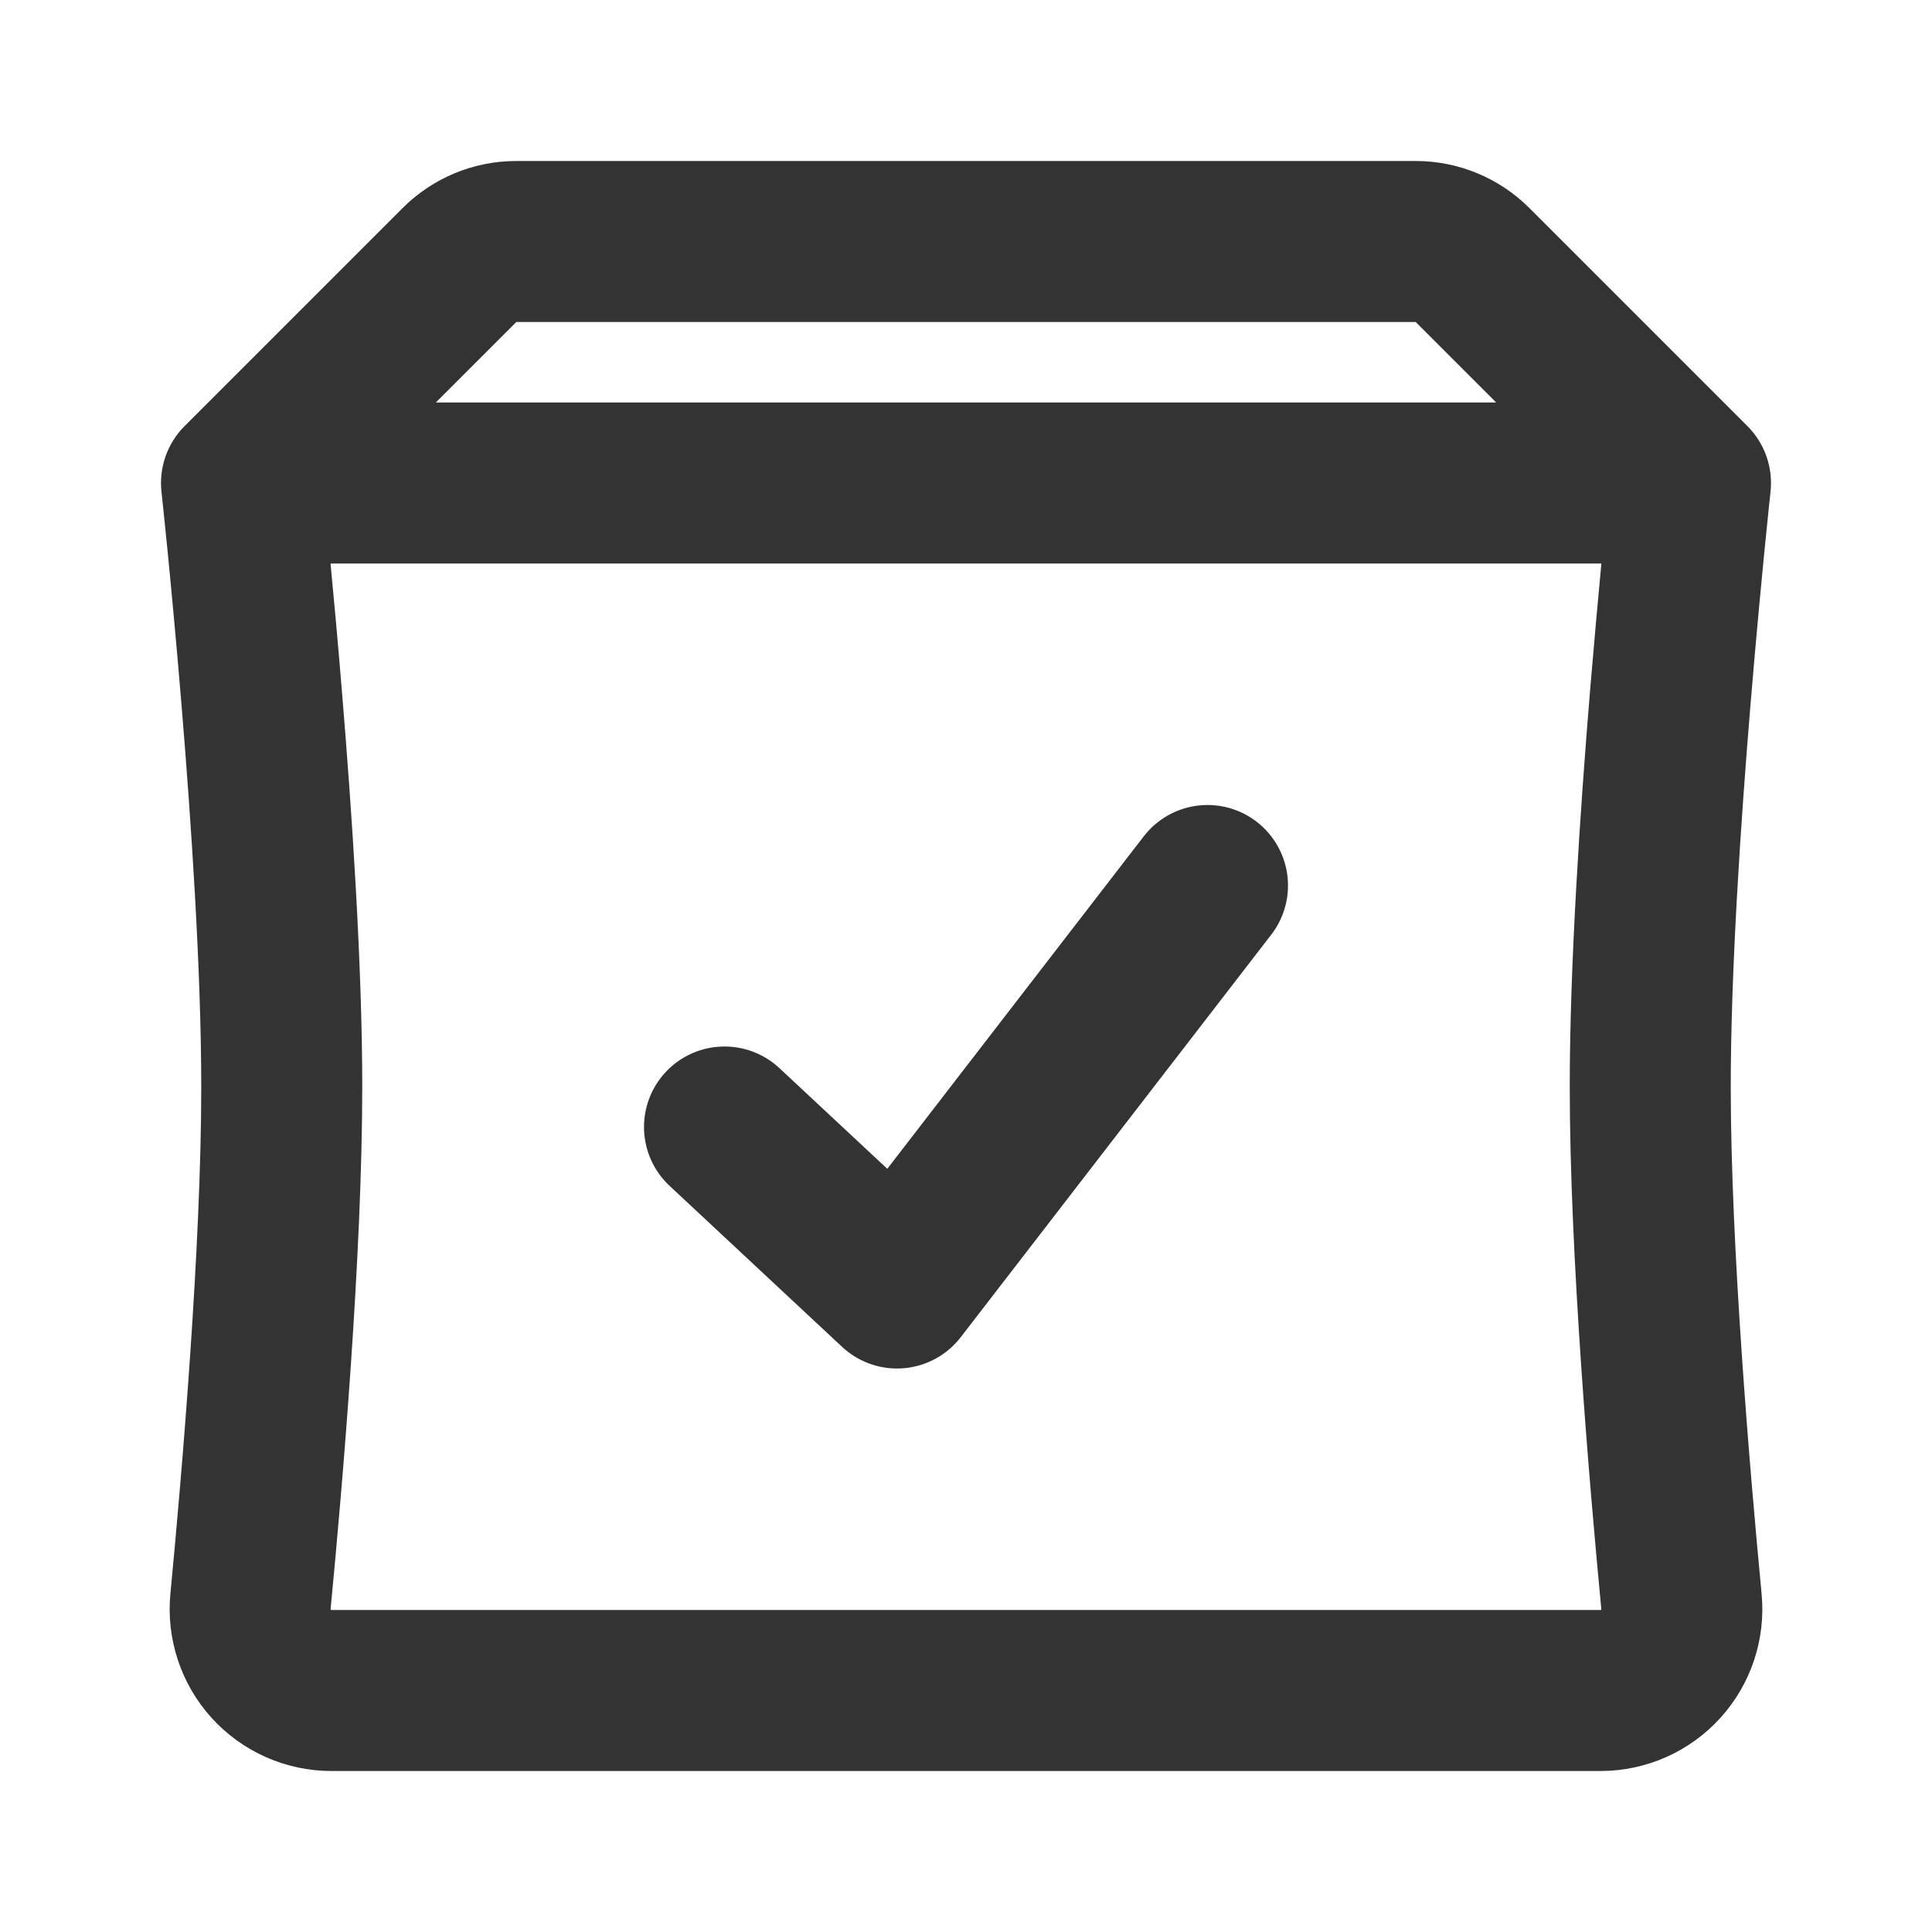
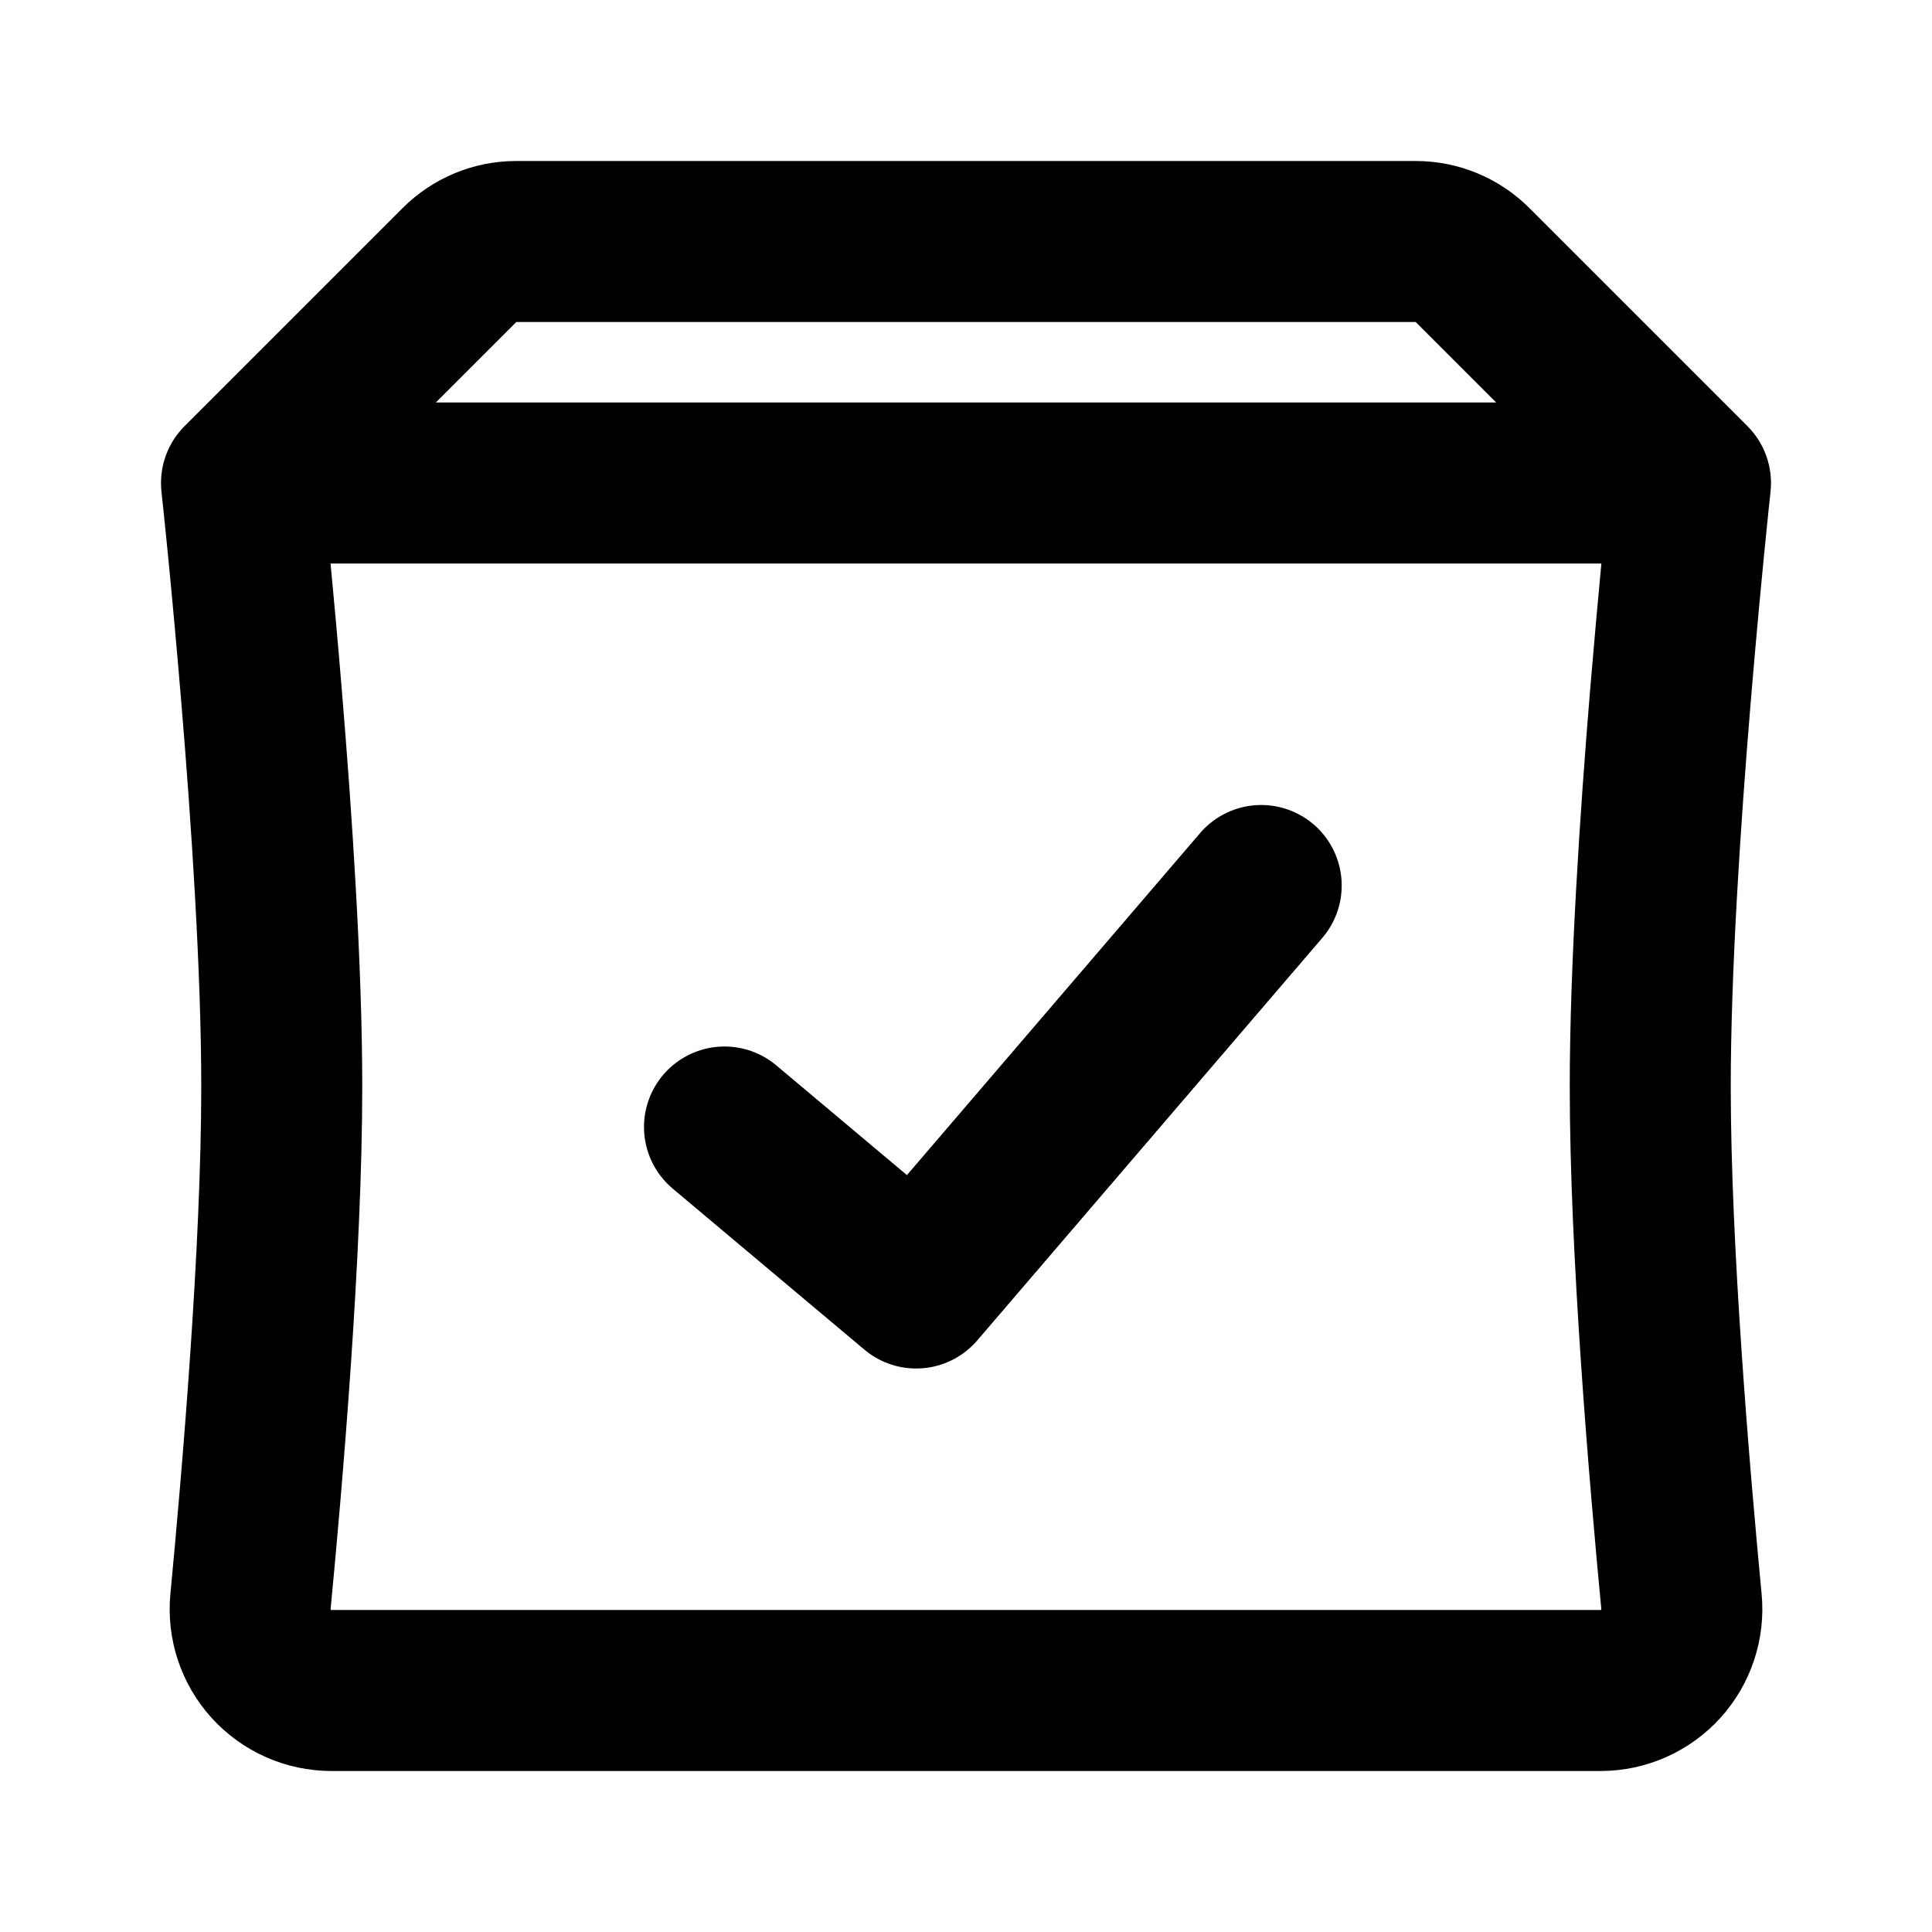
<svg xmlns="http://www.w3.org/2000/svg" width="24" height="24" fill="none" viewBox="0 0 24 24">
-   <path fill="#333" fill-rule="evenodd" d="M6.414 4l-1 1h13.172l-1-1H6.414zm15.58 2.109a1 1 0 00-.287-.816L19 2.586A1.996 1.996 0 0017.588 2H6.412C5.88 2 5.374 2.212 5 2.586L2.293 5.293a1 1 0 00-.287.816m0 0v.003l.001.009.004.038.016.147.056.552c.046.47.108 1.128.17 1.876.125 1.504.247 3.345.247 4.766 0 1.978-.236 4.757-.383 6.296A2.01 2.01 0 004.115 22h15.77a2.01 2.01 0 001.998-2.204c-.147-1.54-.383-4.318-.383-6.296 0-1.421.122-3.262.247-4.766a121.848 121.848 0 01.226-2.428l.016-.147.004-.038v-.01l.001-.002M4.106 7c.042.435.091.974.14 1.57.126 1.513.254 3.422.254 4.93 0 2.085-.245 4.95-.393 6.487a.02.02 0 000 .004v.001a.017.017 0 00.007.008h15.772a.017.017 0 00.006-.006v-.007c-.147-1.537-.392-4.402-.392-6.487 0-1.508.128-3.417.253-4.93.05-.596.099-1.135.14-1.57H4.107z" />
-   <path stroke="#333" stroke-linecap="round" stroke-linejoin="round" stroke-width="2" d="M15 11l-3.857 5L9 14" />
+   <path fill="currentColor" fill-rule="evenodd" d="M6.414 4l-1 1h13.172l-1-1H6.414zm15.58 2.109a1 1 0 00-.287-.816L19 2.586A1.996 1.996 0 0017.588 2H6.412C5.88 2 5.374 2.212 5 2.586L2.293 5.293a1 1 0 00-.287.816m0 0v.003l.001.009.004.038.016.147.056.552c.046.47.108 1.128.17 1.876.125 1.504.247 3.345.247 4.766 0 1.978-.236 4.757-.383 6.296A2.01 2.01 0 004.115 22h15.77a2.01 2.01 0 001.998-2.204c-.147-1.54-.383-4.318-.383-6.296 0-1.421.122-3.262.247-4.766a121.848 121.848 0 01.226-2.428l.016-.147.004-.038v-.01l.001-.002M4.106 7c.042.435.091.974.14 1.57.126 1.513.254 3.422.254 4.93 0 2.085-.245 4.95-.393 6.487a.02.02 0 000 .004v.001a.017.017 0 00.007.008h15.772a.017.017 0 00.006-.006v-.007c-.147-1.537-.392-4.402-.392-6.487 0-1.508.128-3.417.253-4.93.05-.596.099-1.135.14-1.57H4.107z" />
+   <path stroke="currentColor" stroke-linecap="round" stroke-linejoin="round" stroke-width="2" d="M15.667 11l-4.286 5L9 14" />
</svg>
